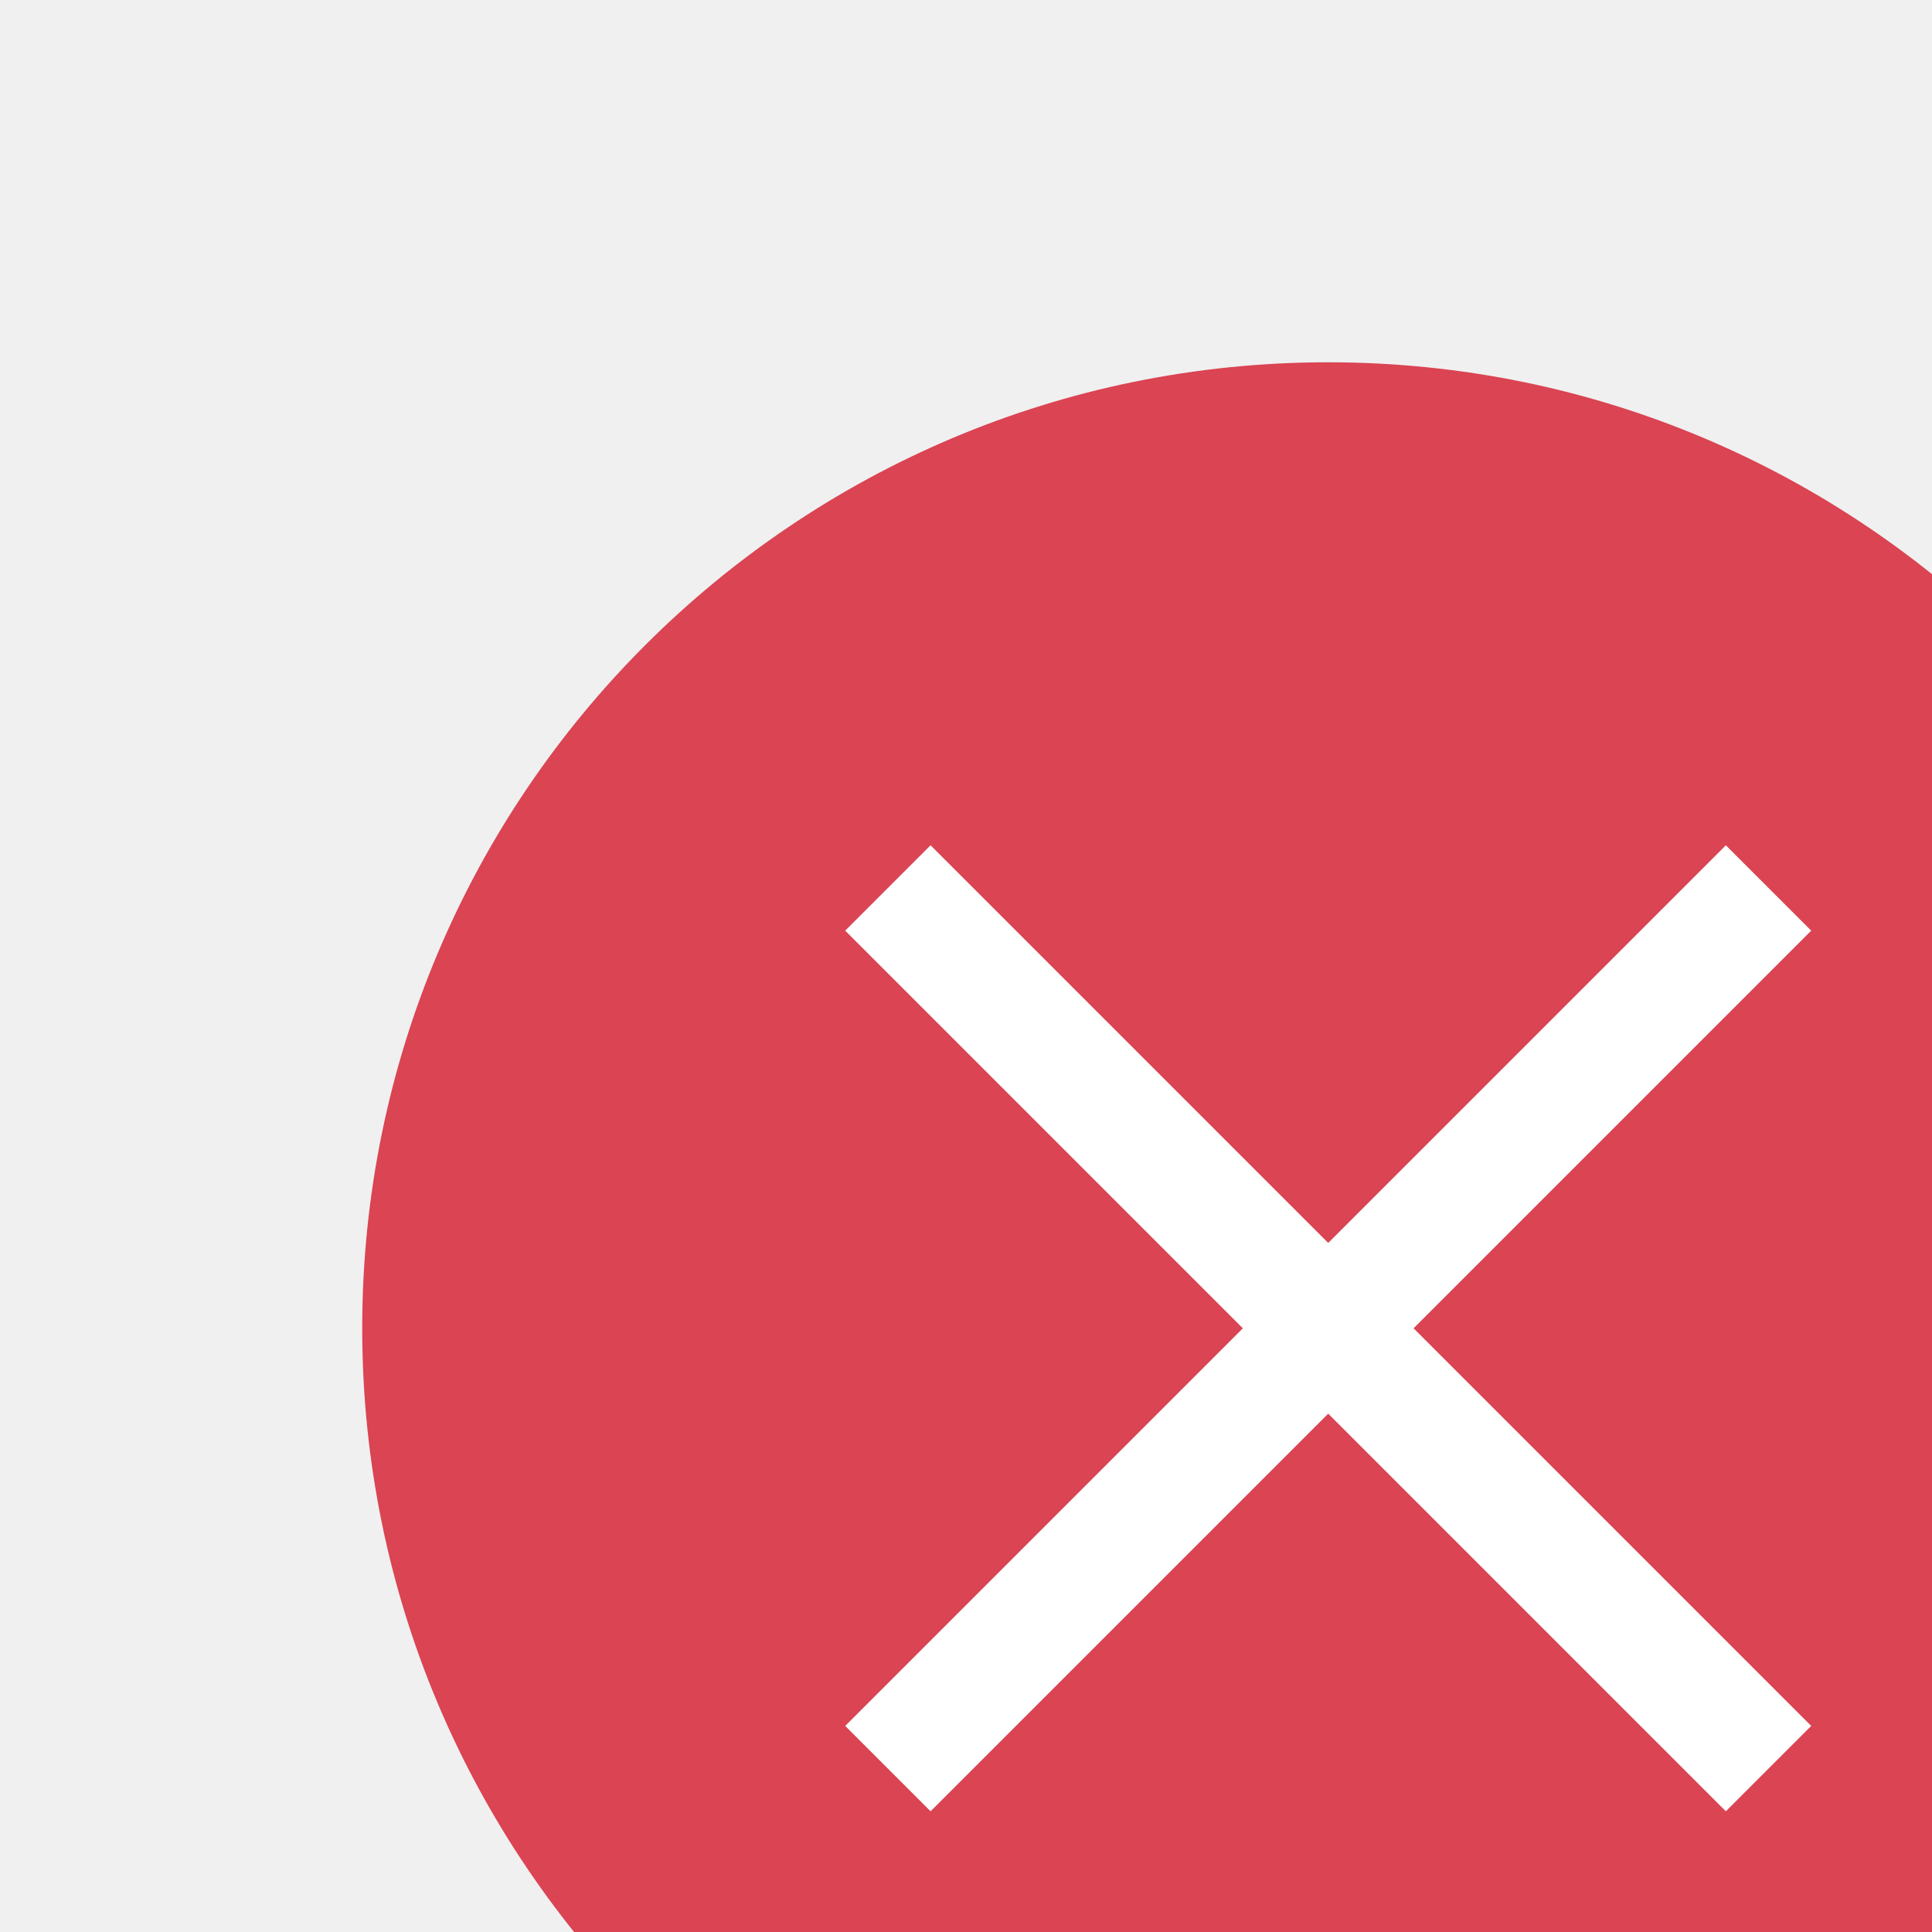
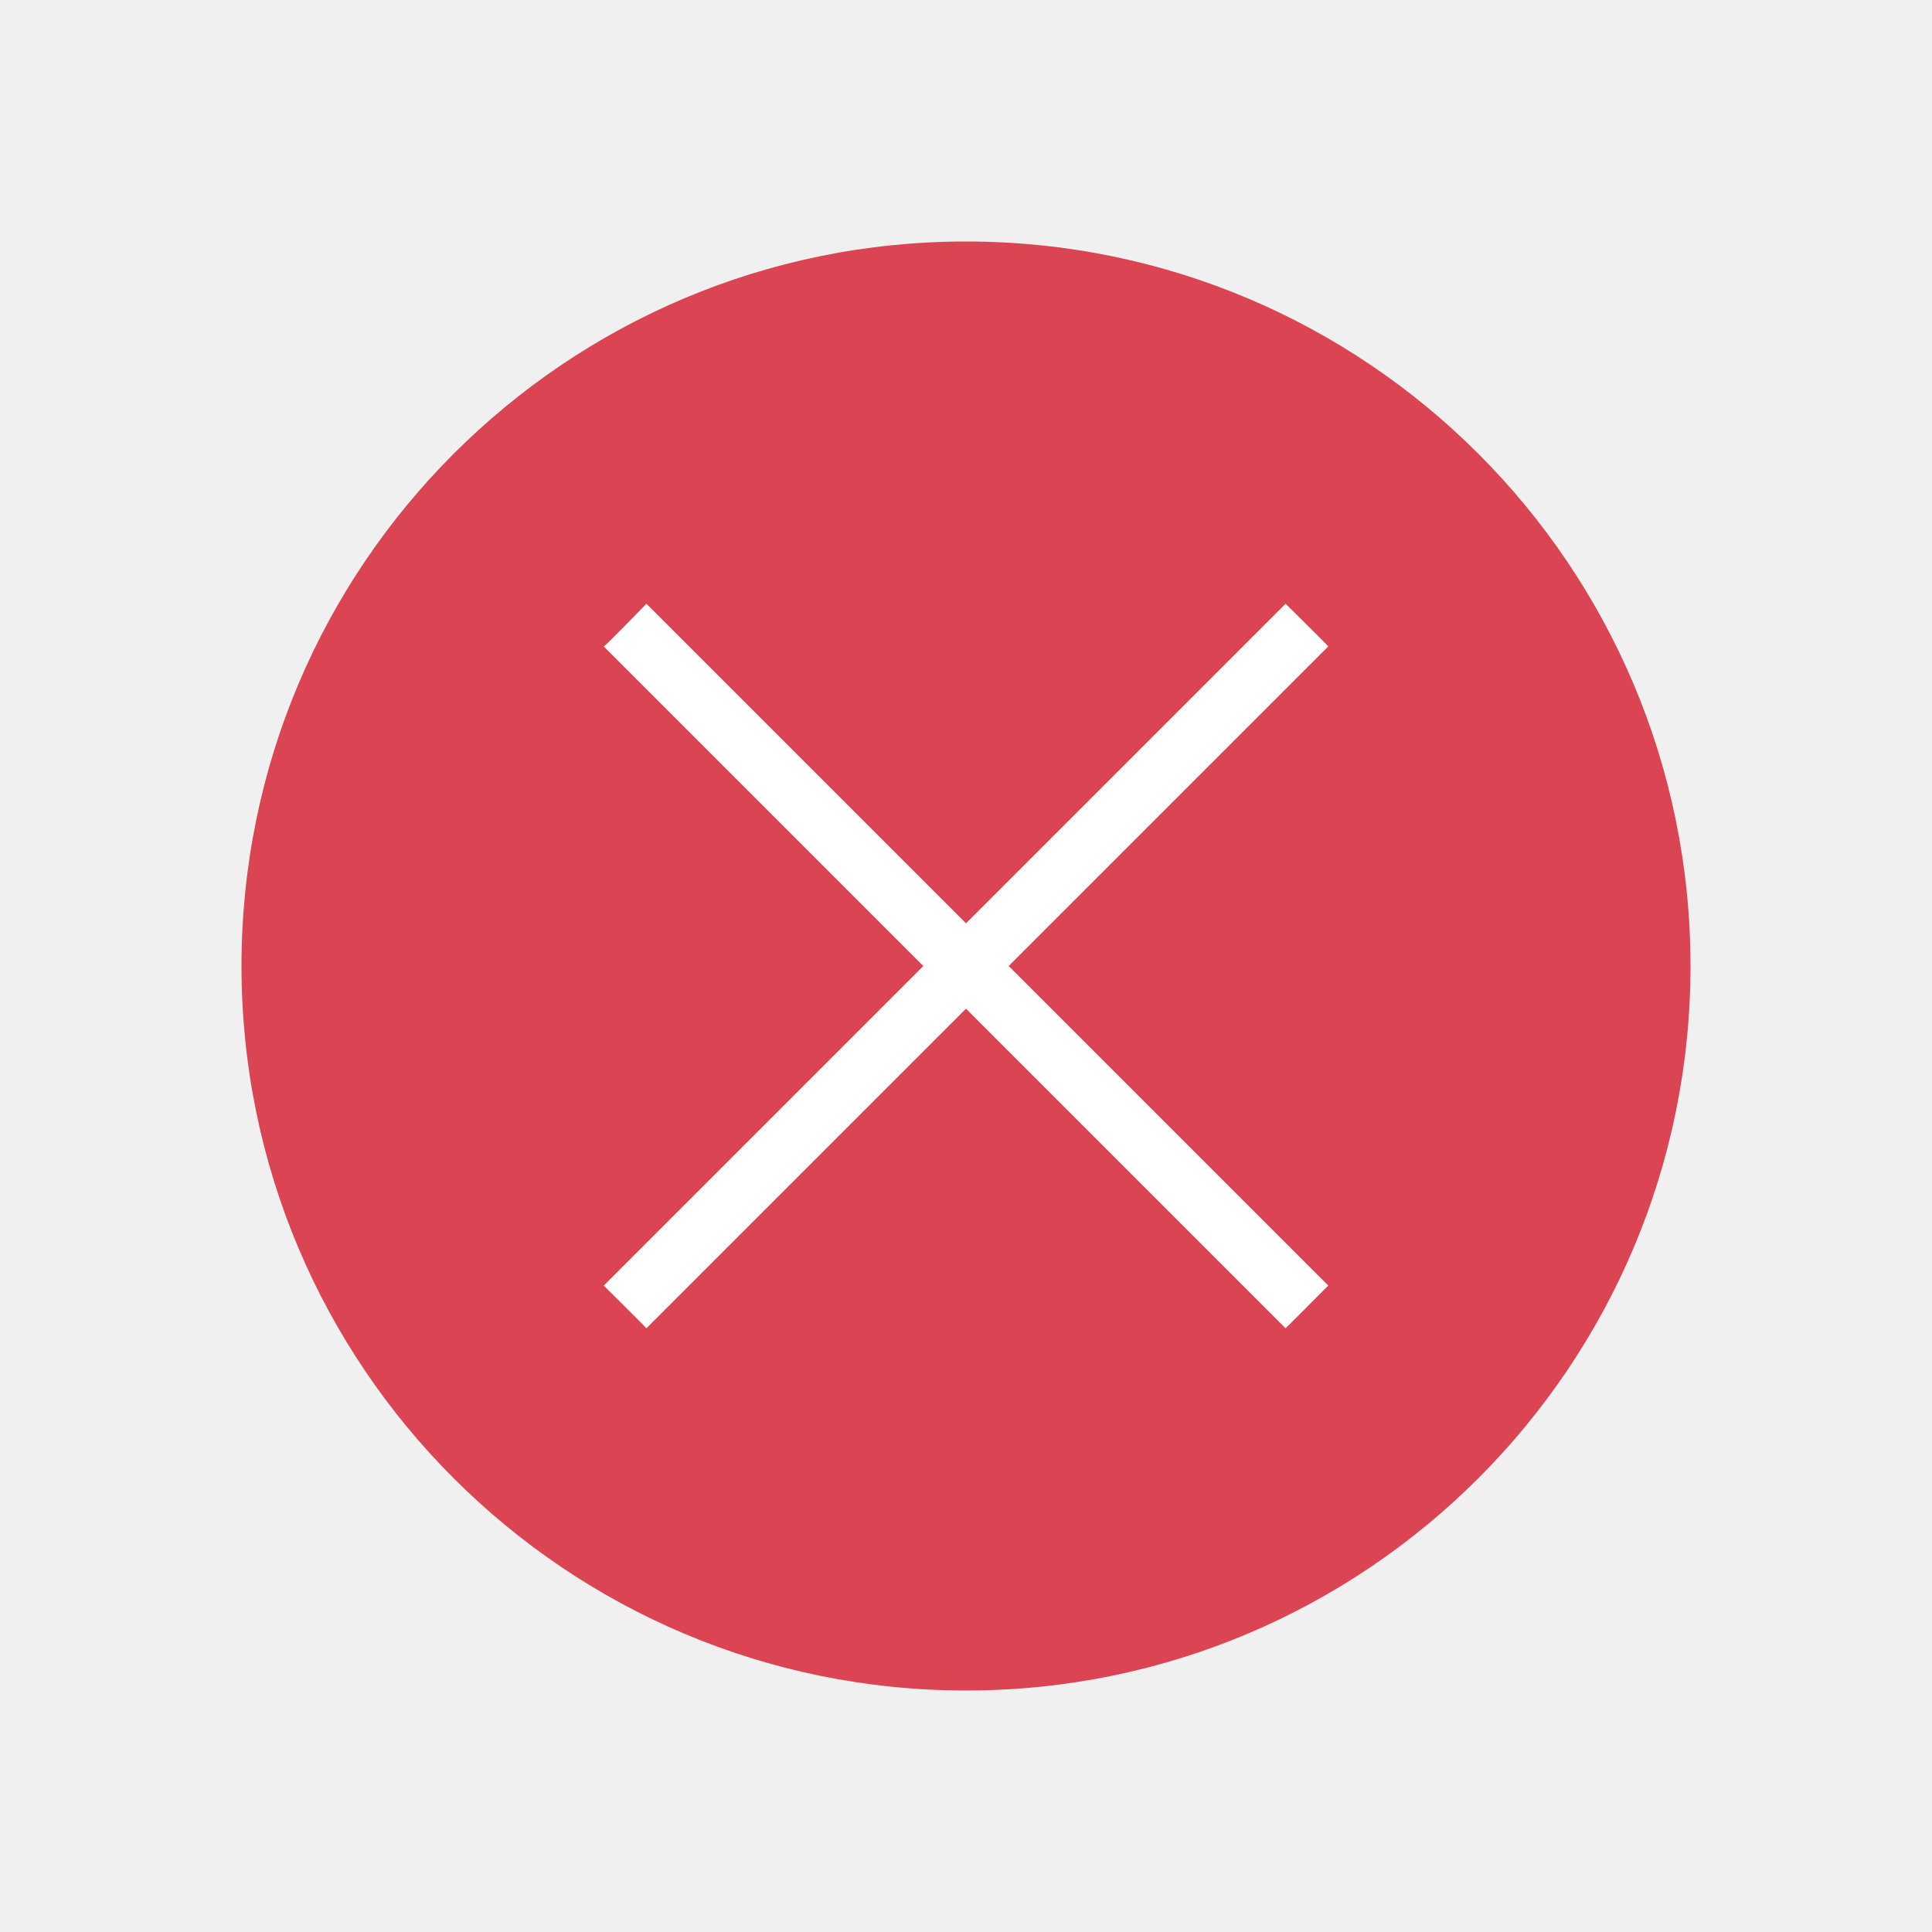
- <svg xmlns="http://www.w3.org/2000/svg" id="svg3049" version="1.1">
-   <defs id="defs3051">
-     <style type="text/css" id="current-color-scheme">
-       .ColorScheme-Text {
-         color:#4d4d4d;
-       }
-       .ColorScheme-Background {
-         color:#eff0f1;
-       }
-       .ColorScheme-Highlight {
-         color:#3daee9;
-       }
-       .ColorScheme-ViewText {
-         color:#31363b;
-       }
-       .ColorScheme-ViewBackground {
-         color:#fcfcfc;
-       }
-       .ColorScheme-ViewHover {
-         color:#93cee9;
-       }
-       .ColorScheme-ViewFocus{
-         color:#3daee9;
-       }
-       .ColorScheme-ButtonText {
-         color:#31363b;
-       }
-       .ColorScheme-ButtonBackground {
-         color:#eff0f1;
-       }
-       .ColorScheme-ButtonHover {
-         color:#93cee9;
-       }
-       .ColorScheme-ButtonFocus{
-         color:#3daee9;
-       }
-       </style>
-   </defs>
-   <g id="layer1" transform="translate(-421.7143,-525.7907)">
-     <circle style="opacity:1;fill:#ffffff;fill-opacity:1;stroke:none" id="path4145" cx="432.714" cy="536.791" r="6" />
-     <circle r="0" cy="-504.571" cx="421.714" id="circle16" />
-     <path style="opacity:1;fill:#da4453;fill-opacity:1" d="m 432.714,528.791 a 8,8 0 0 0 -8,8 8,8 0 0 0 8,8 8,8 0 0 0 8,-8 8,8 0 0 0 -8,-8 z m -3.293,4 3.293,3.293 3.293,-3.293 0.707,0.707 -3.293,3.293 3.293,3.293 -0.707,0.707 -3.293,-3.293 -3.293,3.293 -0.707,-0.707 3.293,-3.293 -3.293,-3.293 0.707,-0.707 z" id="path4144" />
+ <svg xmlns="http://www.w3.org/2000/svg" viewBox="0 0 32 32">
+   <g transform="translate(-384.57-515.8)">
+     <circle fill="#fff" cx="400.57" cy="531.8" r="11" />
+     <path fill="#da4453" d="M16 4A12 12 0 0 0 4 16 12 12 0 0 0 16 28 12 12 0 0 0 28 16 12 12 0 0 0 16 4M10.707 10L16 15.293 21.293 10C21.293 10 22.02 10.716 22 10.707L16.707 16 22 21.293C22 21.293 21.299 21.999 21.293 22L16 16.707 10.707 22C10.708 21.995 10 21.293 10 21.293L15.293 16 10 10.707C10.02 10.708 10.707 10 10.707 10" transform="translate(384.57 515.8)" />
  </g>
</svg>
